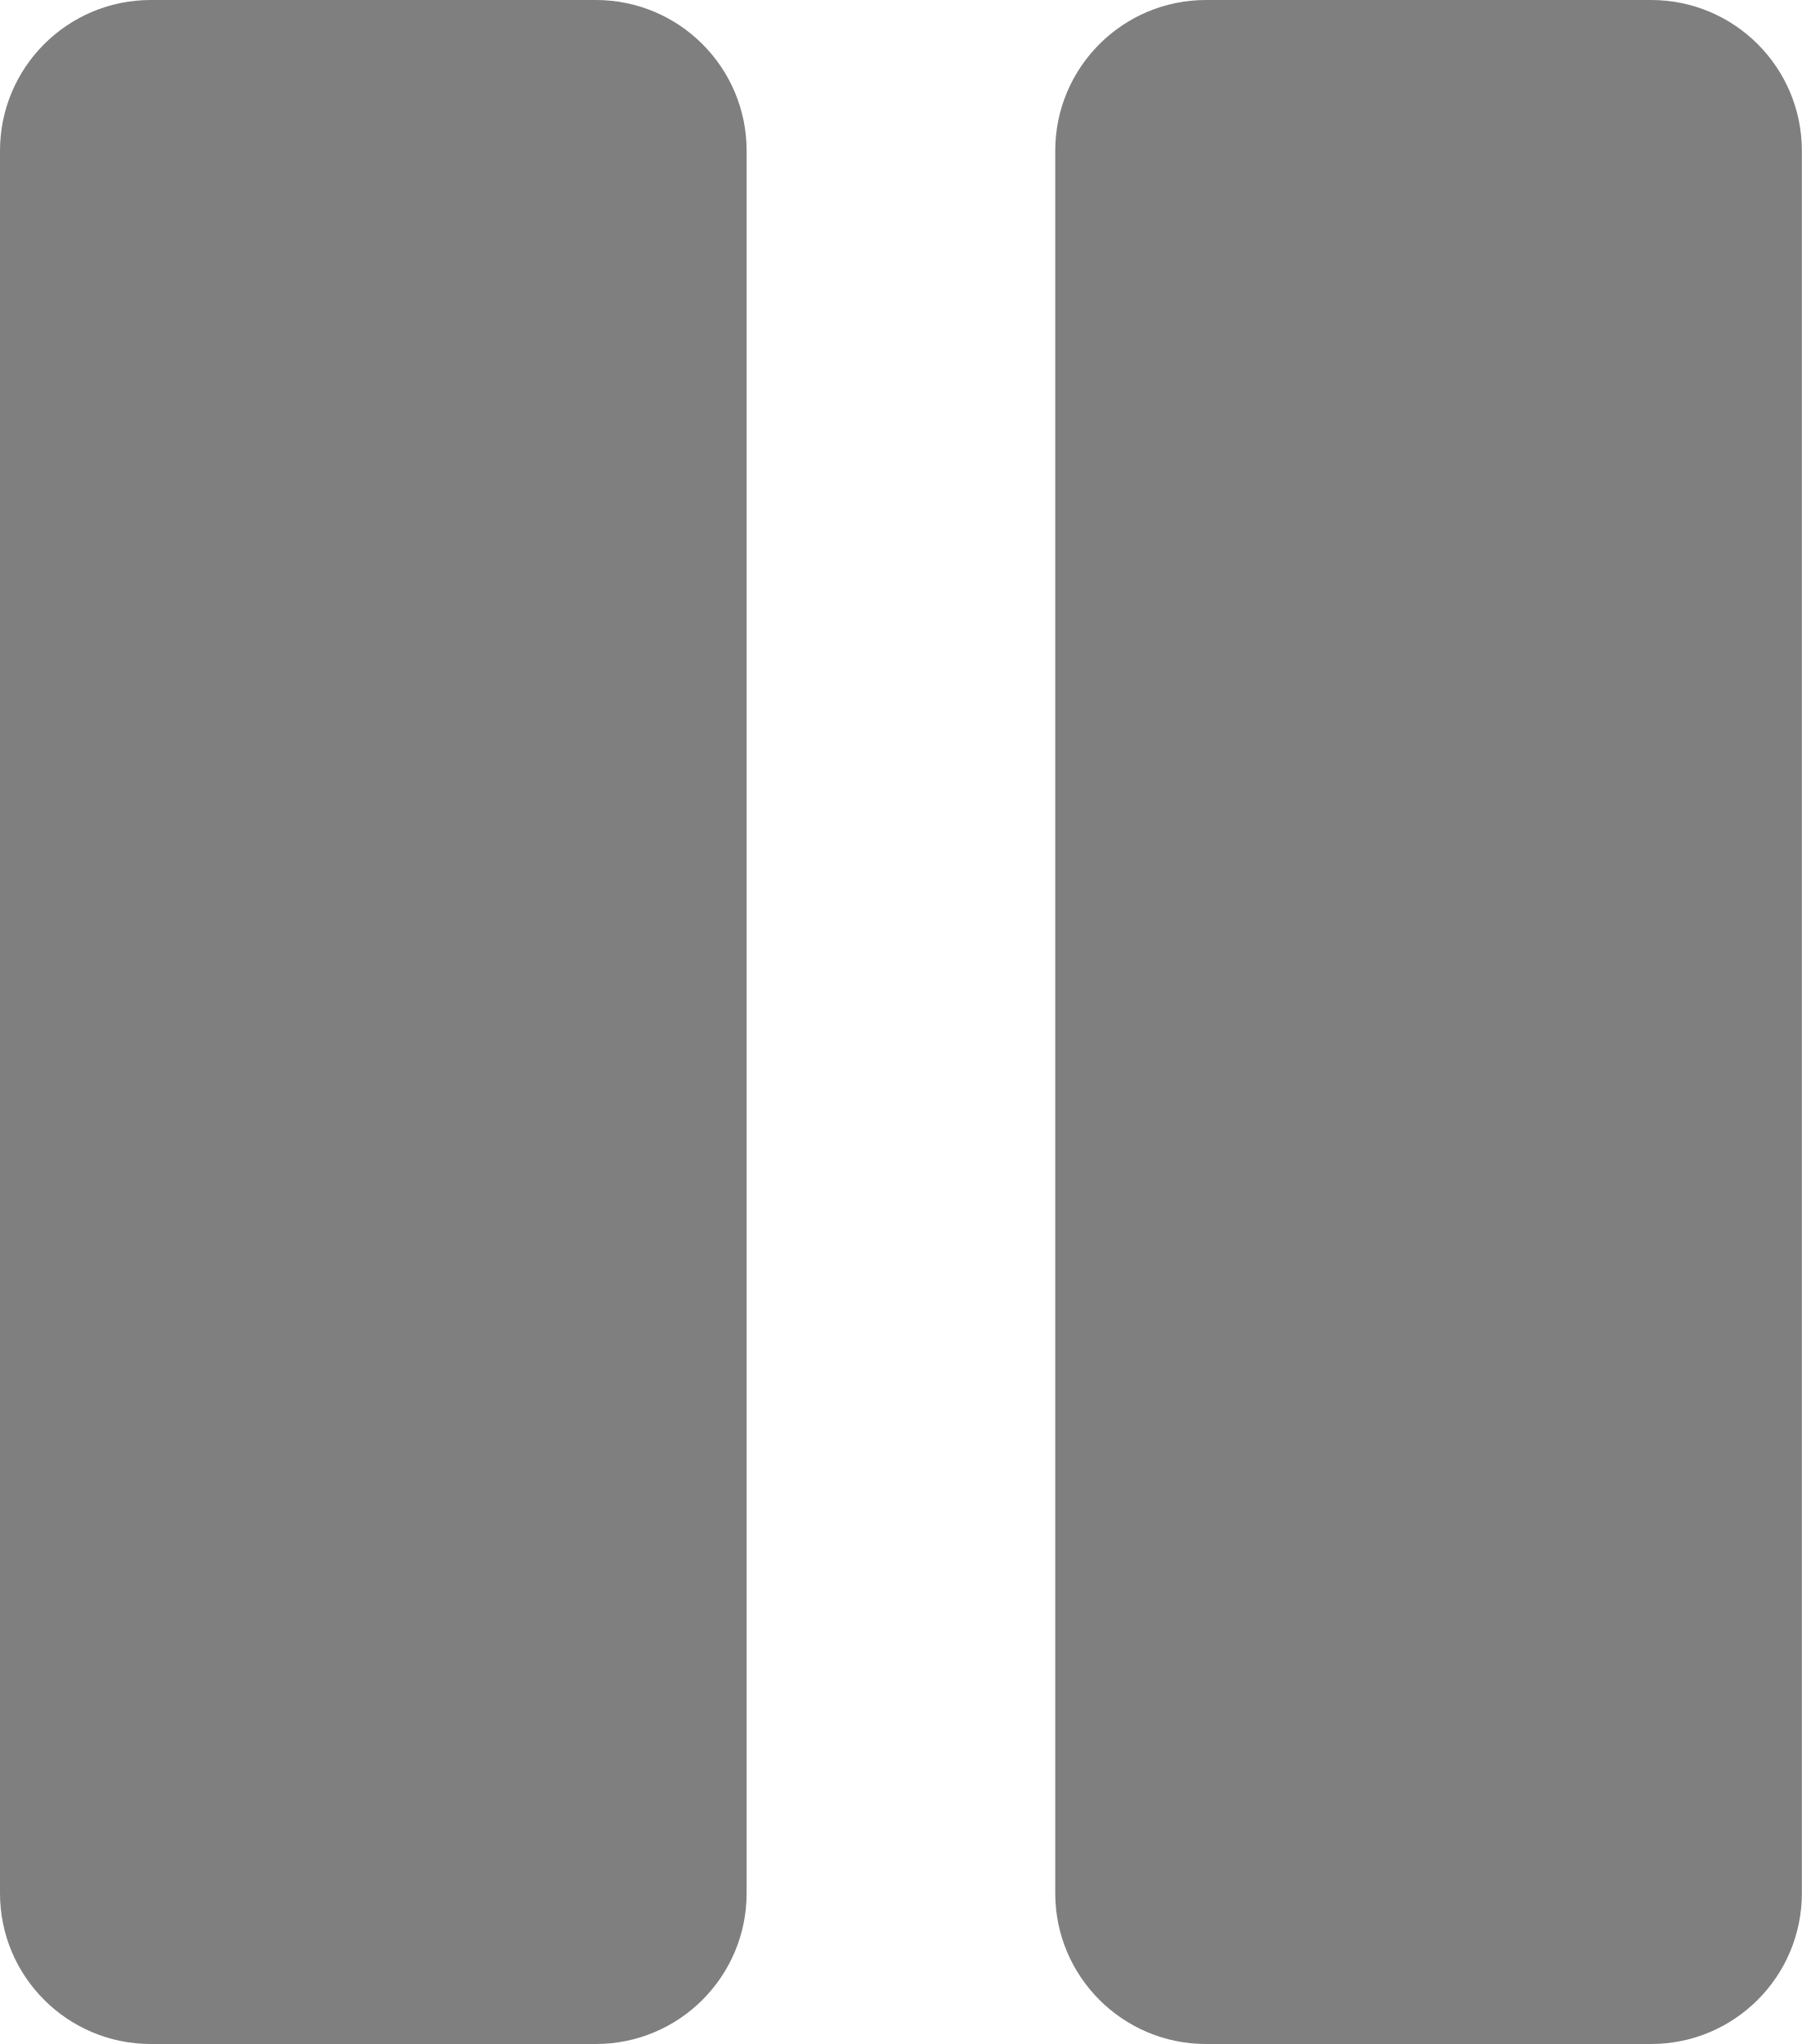
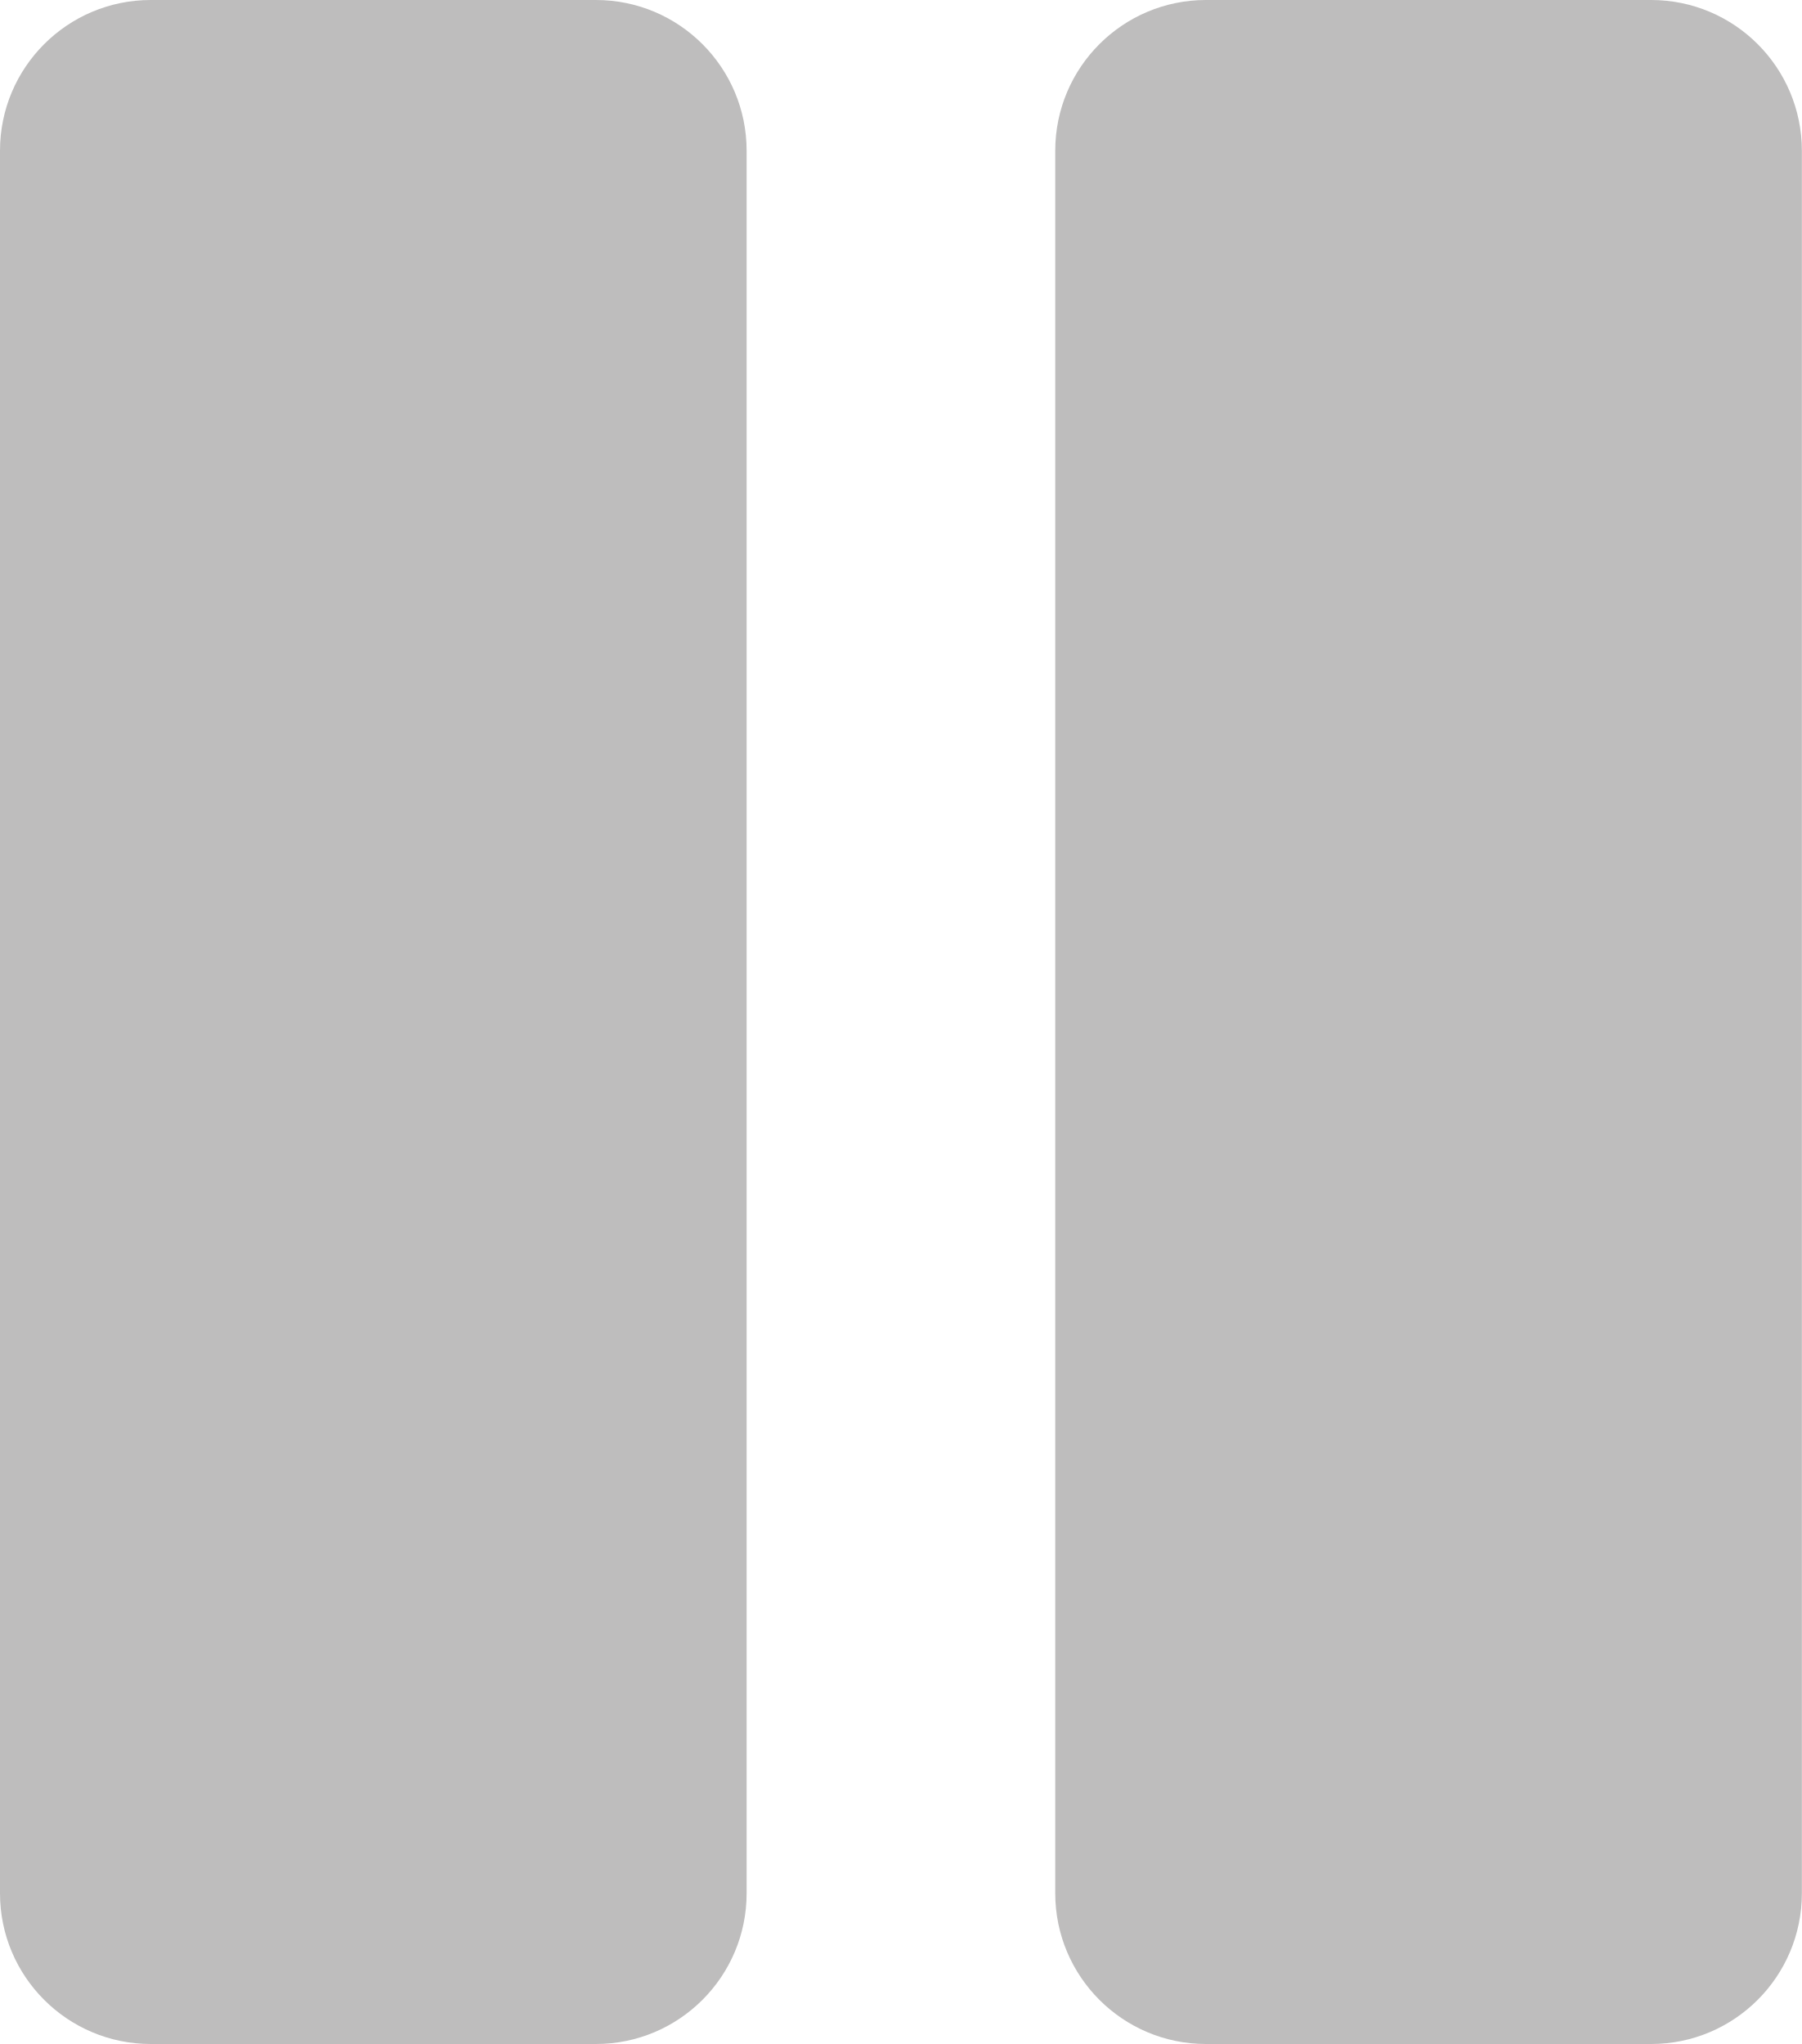
<svg xmlns="http://www.w3.org/2000/svg" id="Layer_1" data-name="Layer 1" viewBox="0 0 15.18 17.22">
  <defs>
    <style>
      .cls-1 {
-         fill: #7f7f7f;
+         fill: #bebdbd;
      }
    </style>
  </defs>
  <rect class="cls-1" width="6.29" height="17.22" rx="1.27" ry="1.27" />
  <rect class="cls-1" x="8.89" width="6.29" height="17.22" rx="1.27" ry="1.27" />
</svg>
